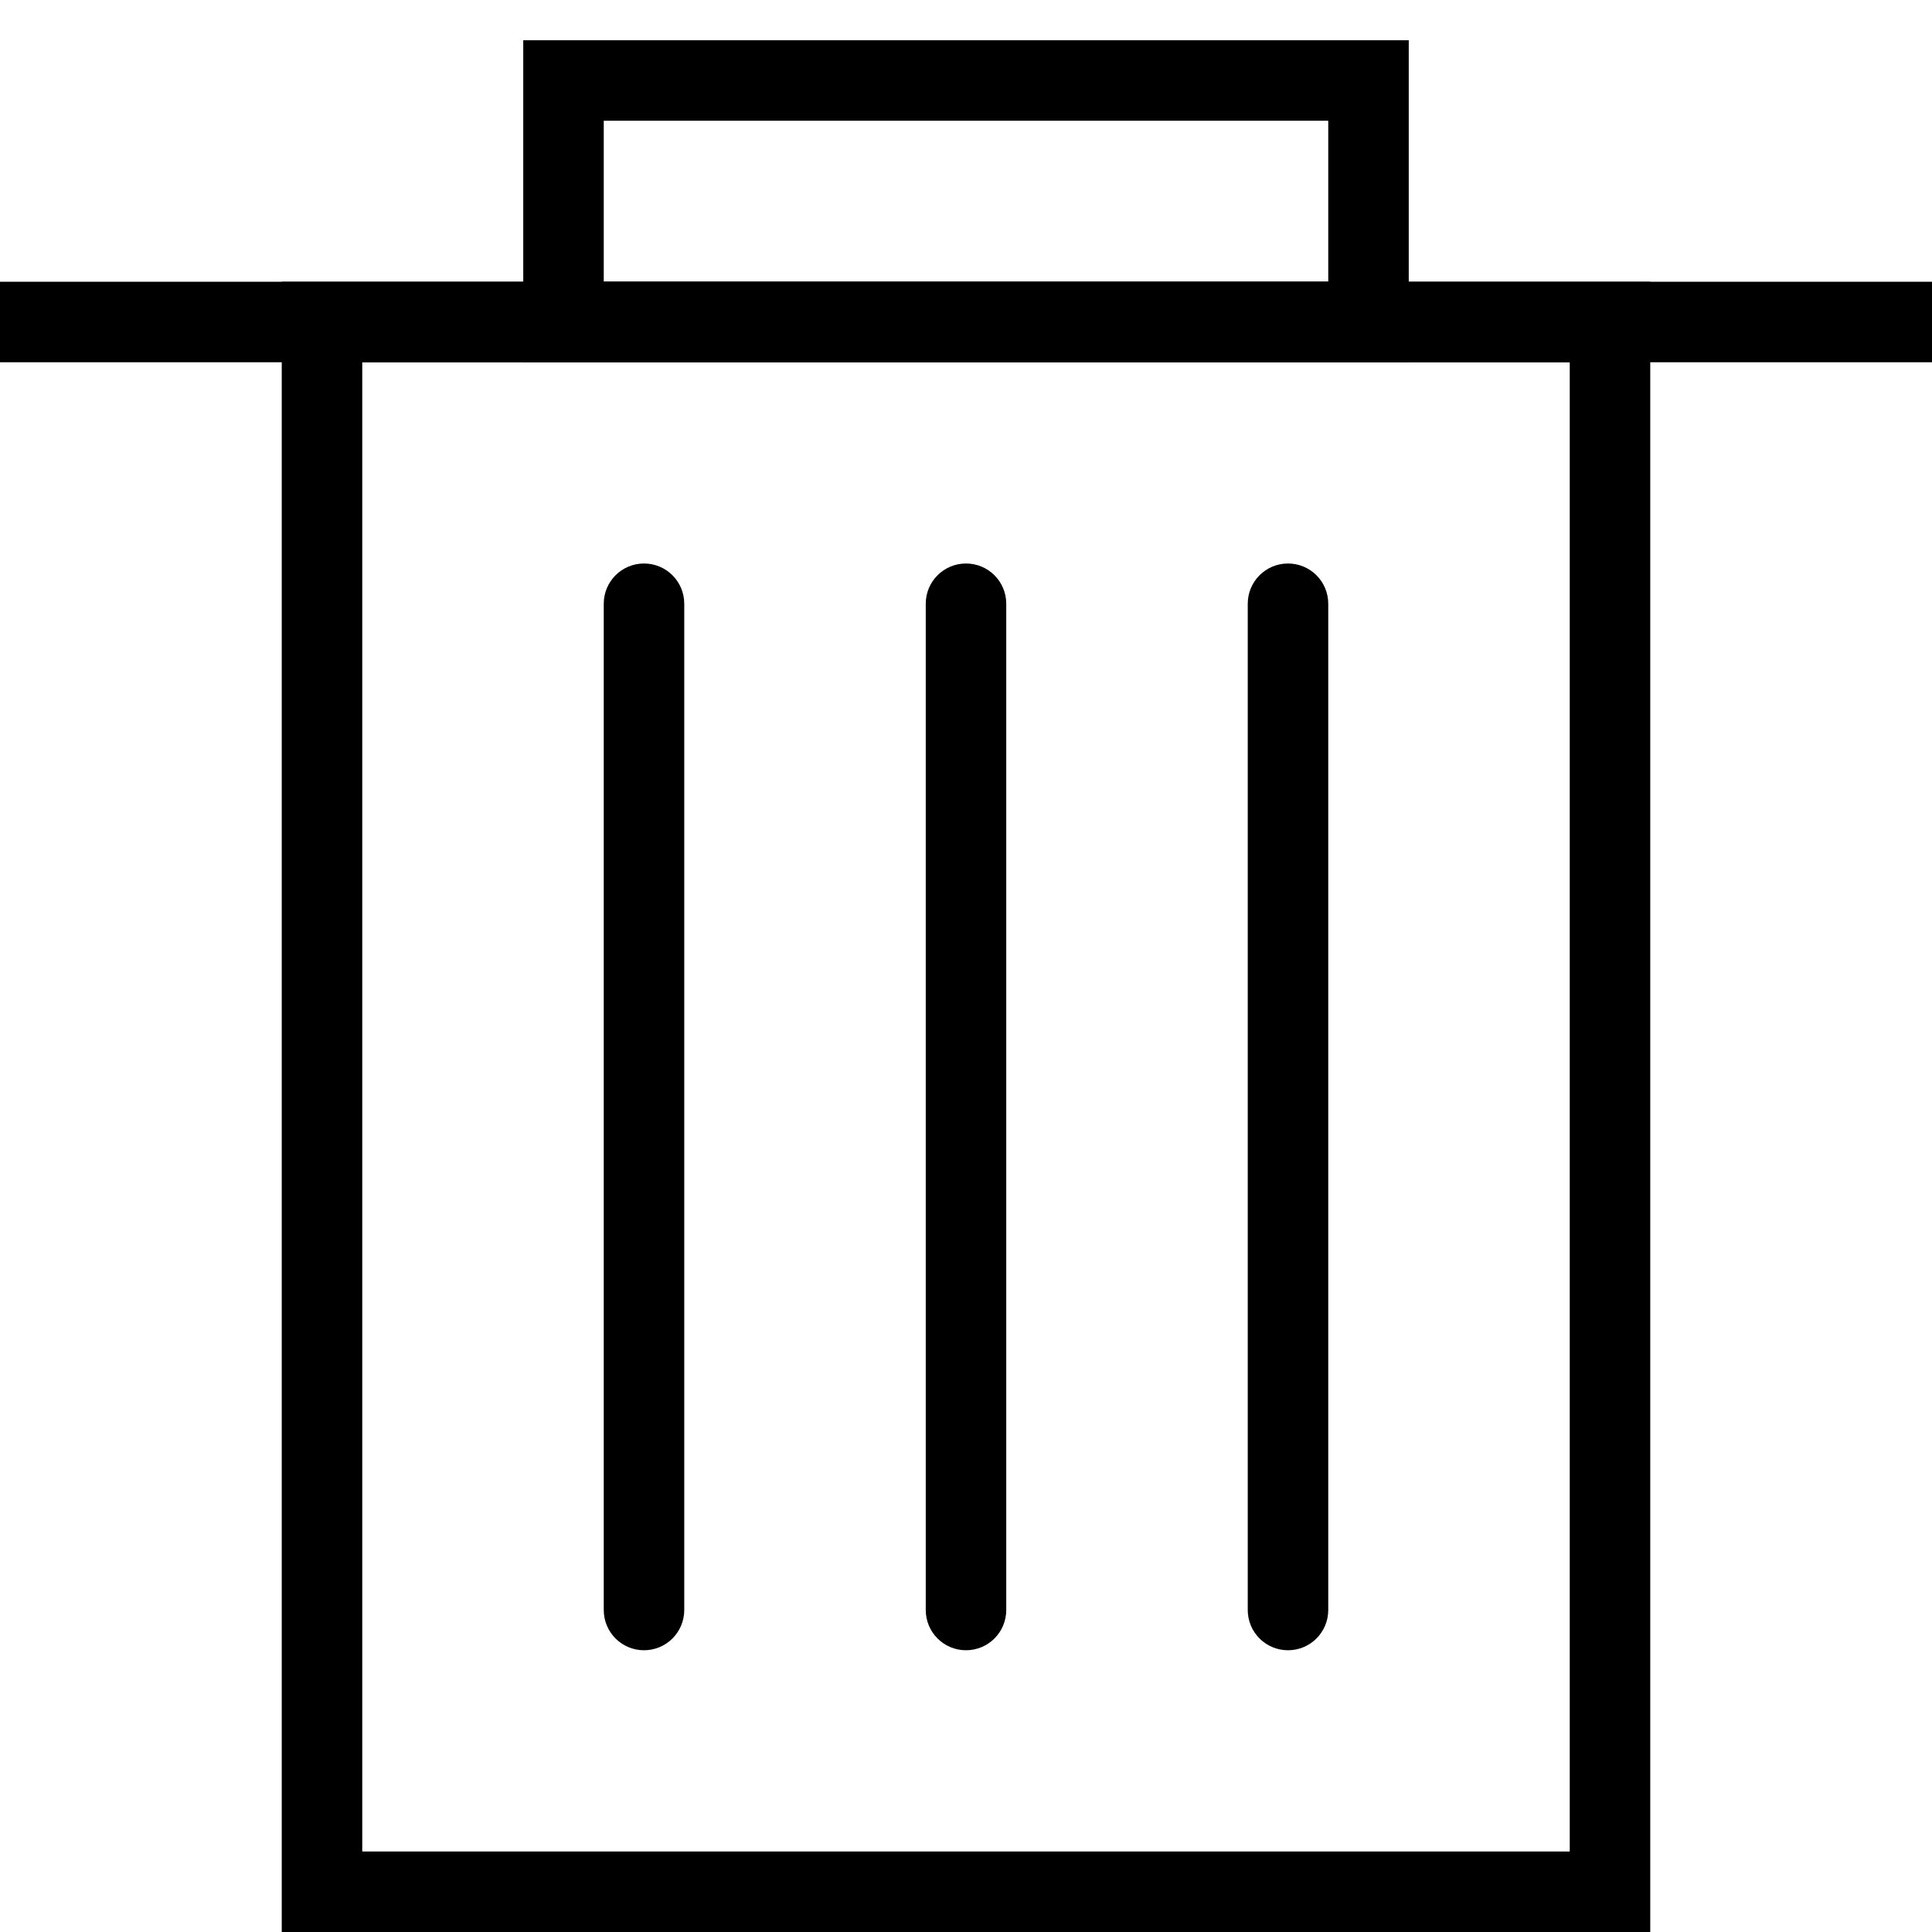
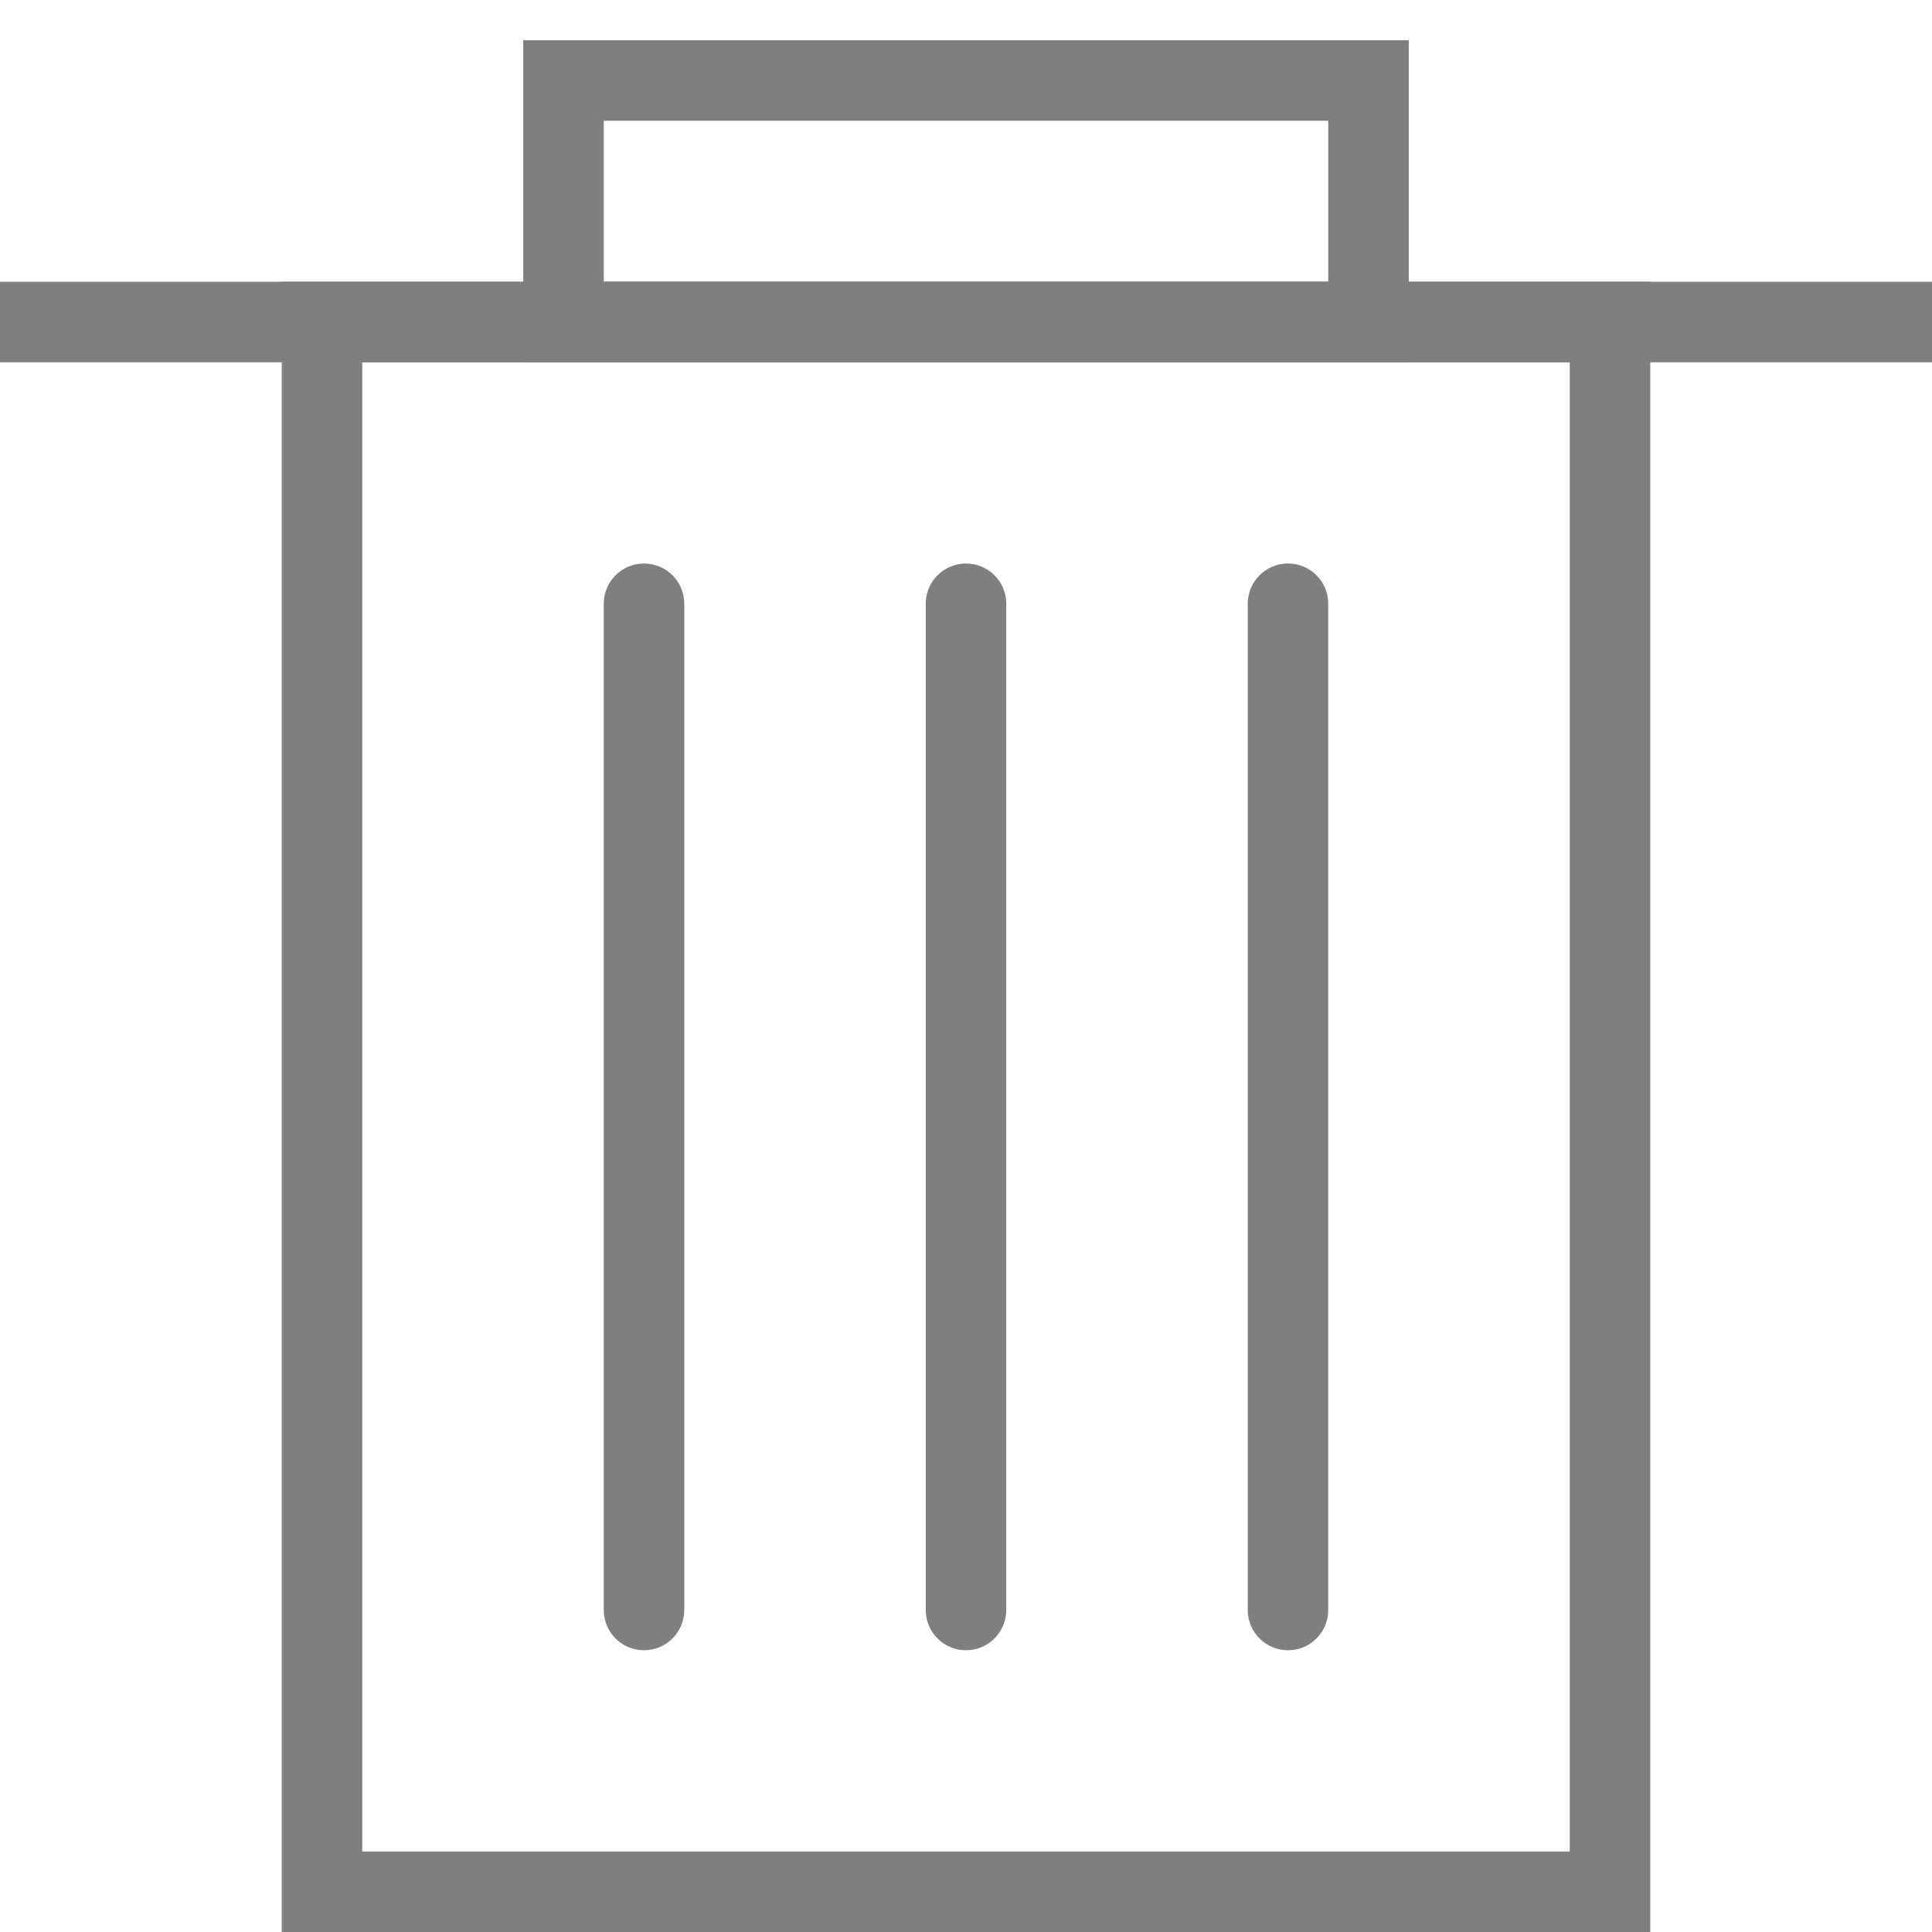
<svg xmlns="http://www.w3.org/2000/svg" enable-background="new 0 0 48 48" height="48px" version="1.1" viewBox="0 0 48 48" width="48px" xml:space="preserve">
-   <g id="Expanded">
+   <g id="Expanded" fill="#7F7F7F">
    <g>
      <g>
        <path d="M41,48H7V7h34V48z M9,46h30V9H9V46z" />
      </g>
      <g>
        <path d="M35,9H13V1h22V9z M15,7h18V3H15V7z" />
      </g>
      <g>
        <path d="M16,41c-0.553,0-1-0.447-1-1V15c0-0.553,0.447-1,1-1s1,0.447,1,1v25C17,40.553,16.553,41,16,41z" />
      </g>
      <g>
        <path d="M24,41c-0.553,0-1-0.447-1-1V15c0-0.553,0.447-1,1-1s1,0.447,1,1v25C25,40.553,24.553,41,24,41z" />
      </g>
      <g>
        <path d="M32,41c-0.553,0-1-0.447-1-1V15c0-0.553,0.447-1,1-1s1,0.447,1,1v25C33,40.553,32.553,41,32,41z" />
      </g>
      <g>
        <rect height="2" width="48" y="7" />
      </g>
    </g>
  </g>
</svg>
